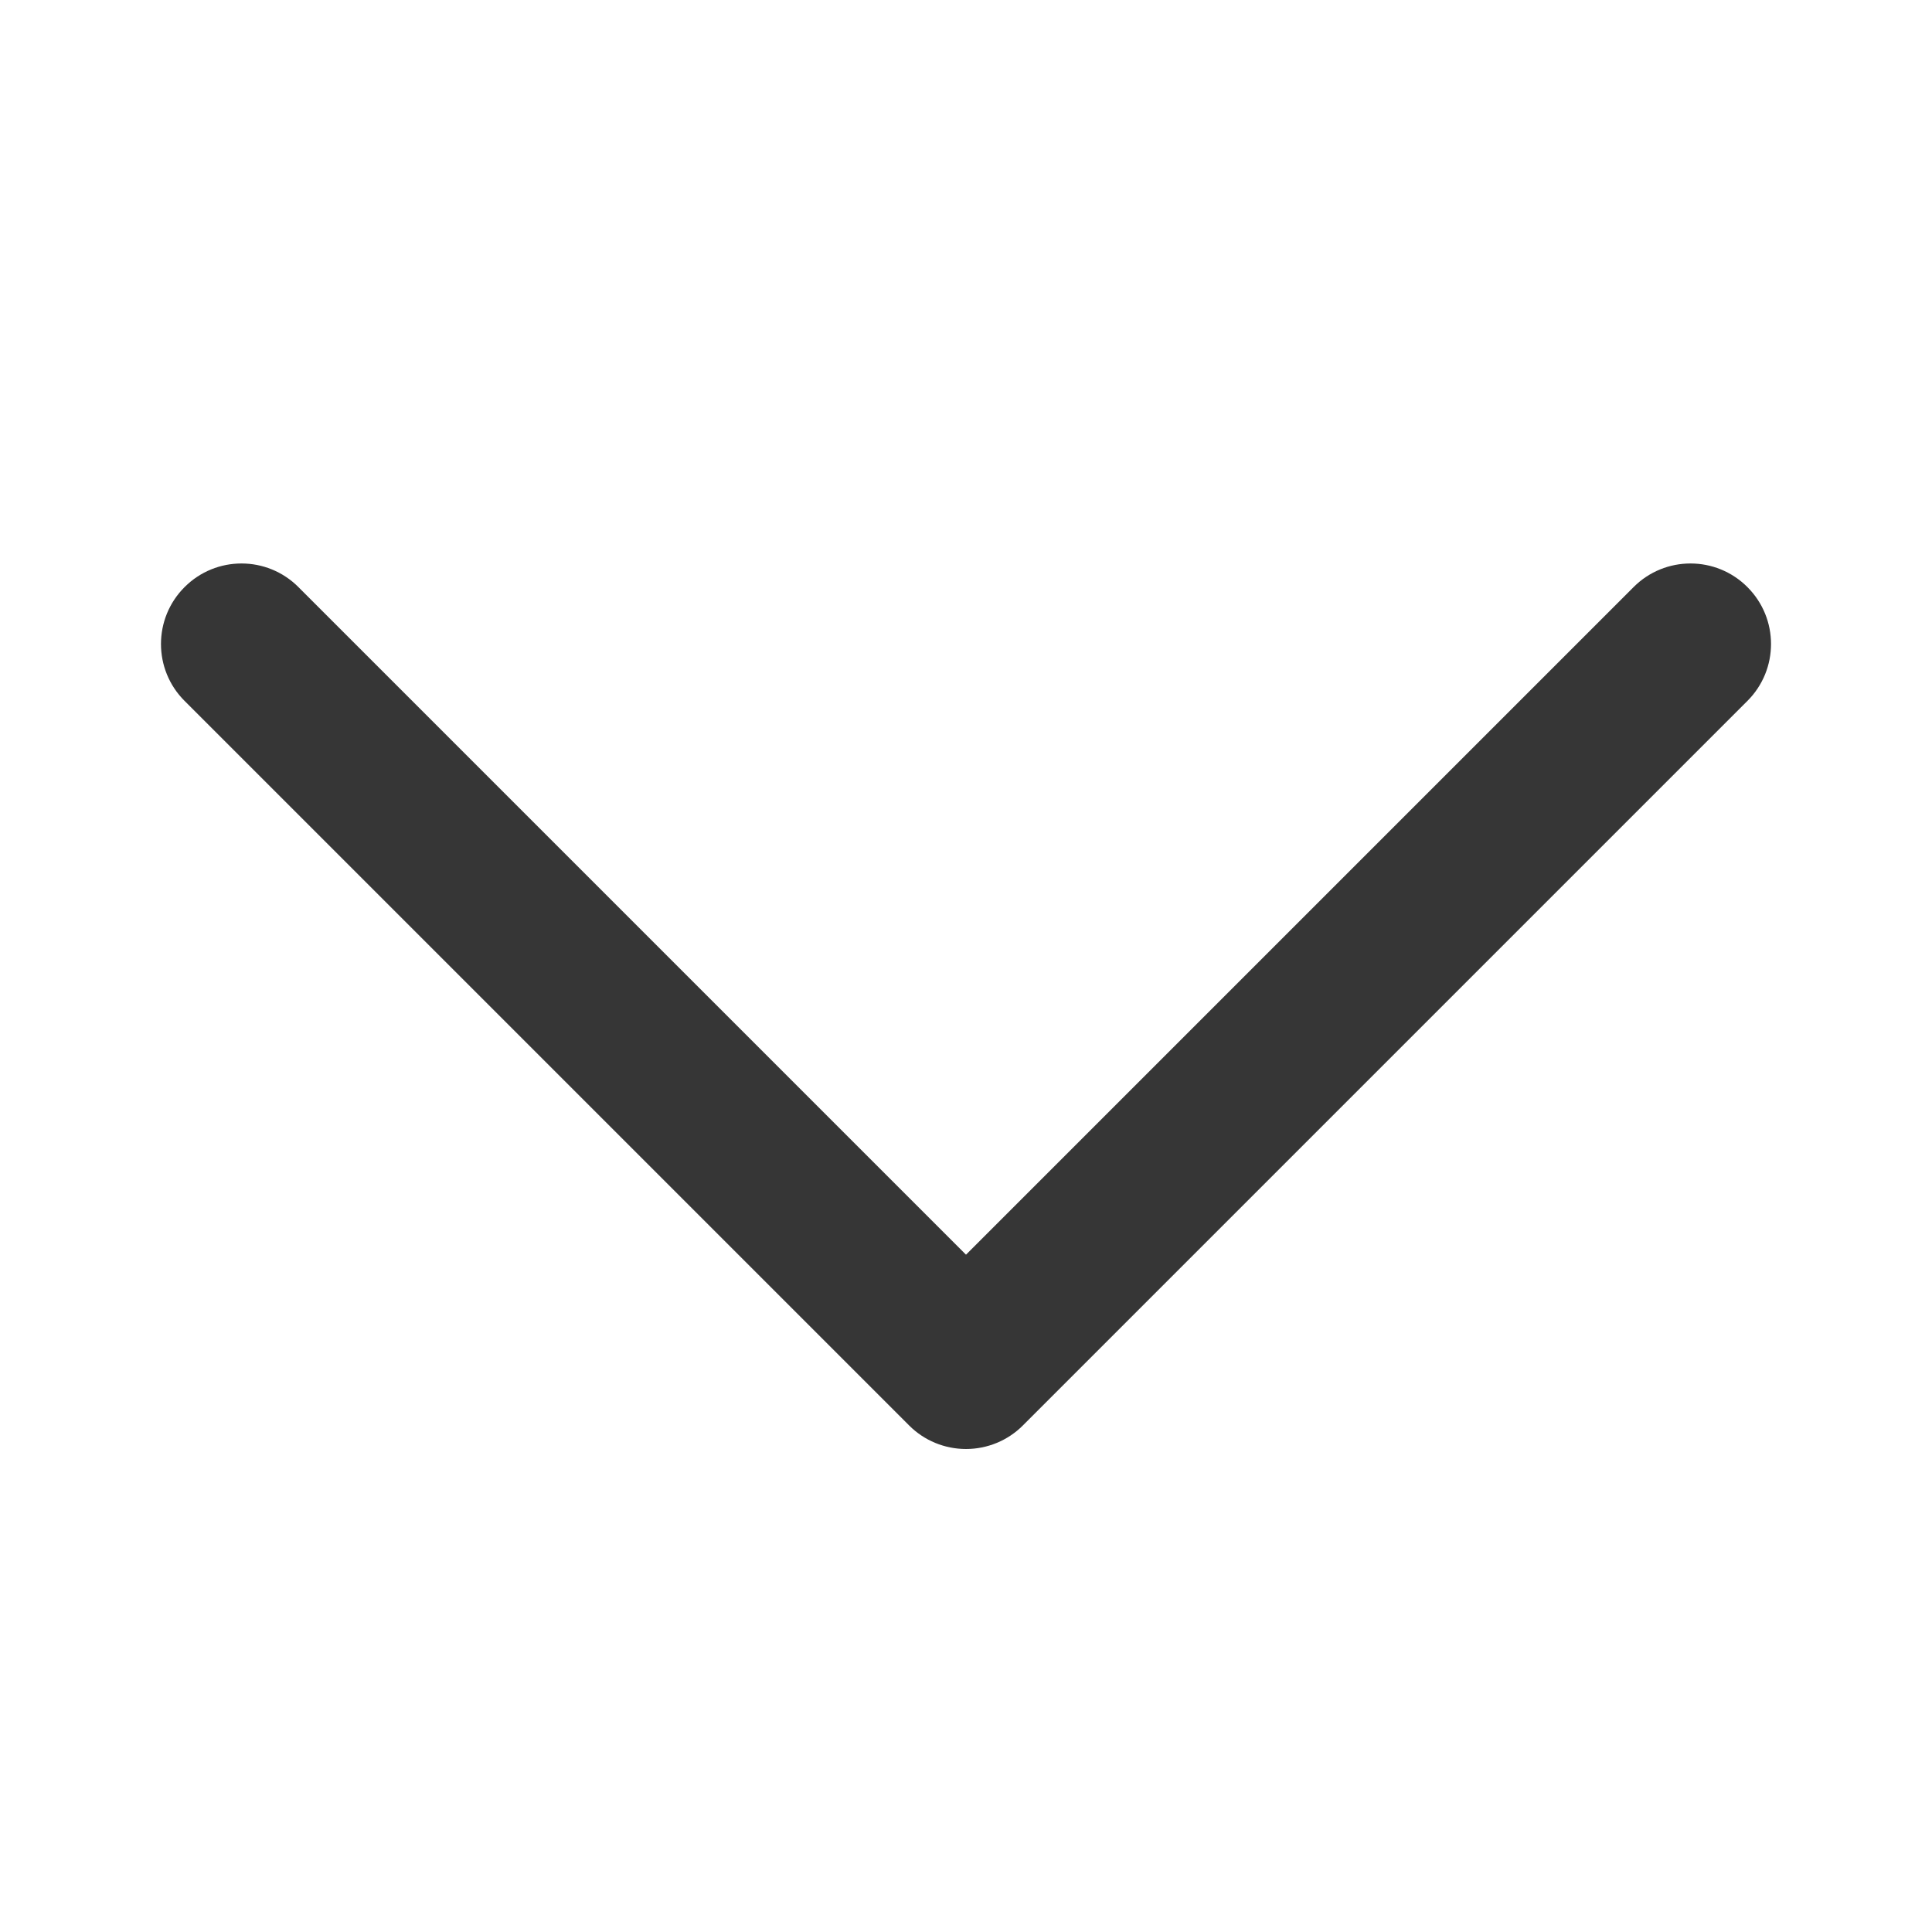
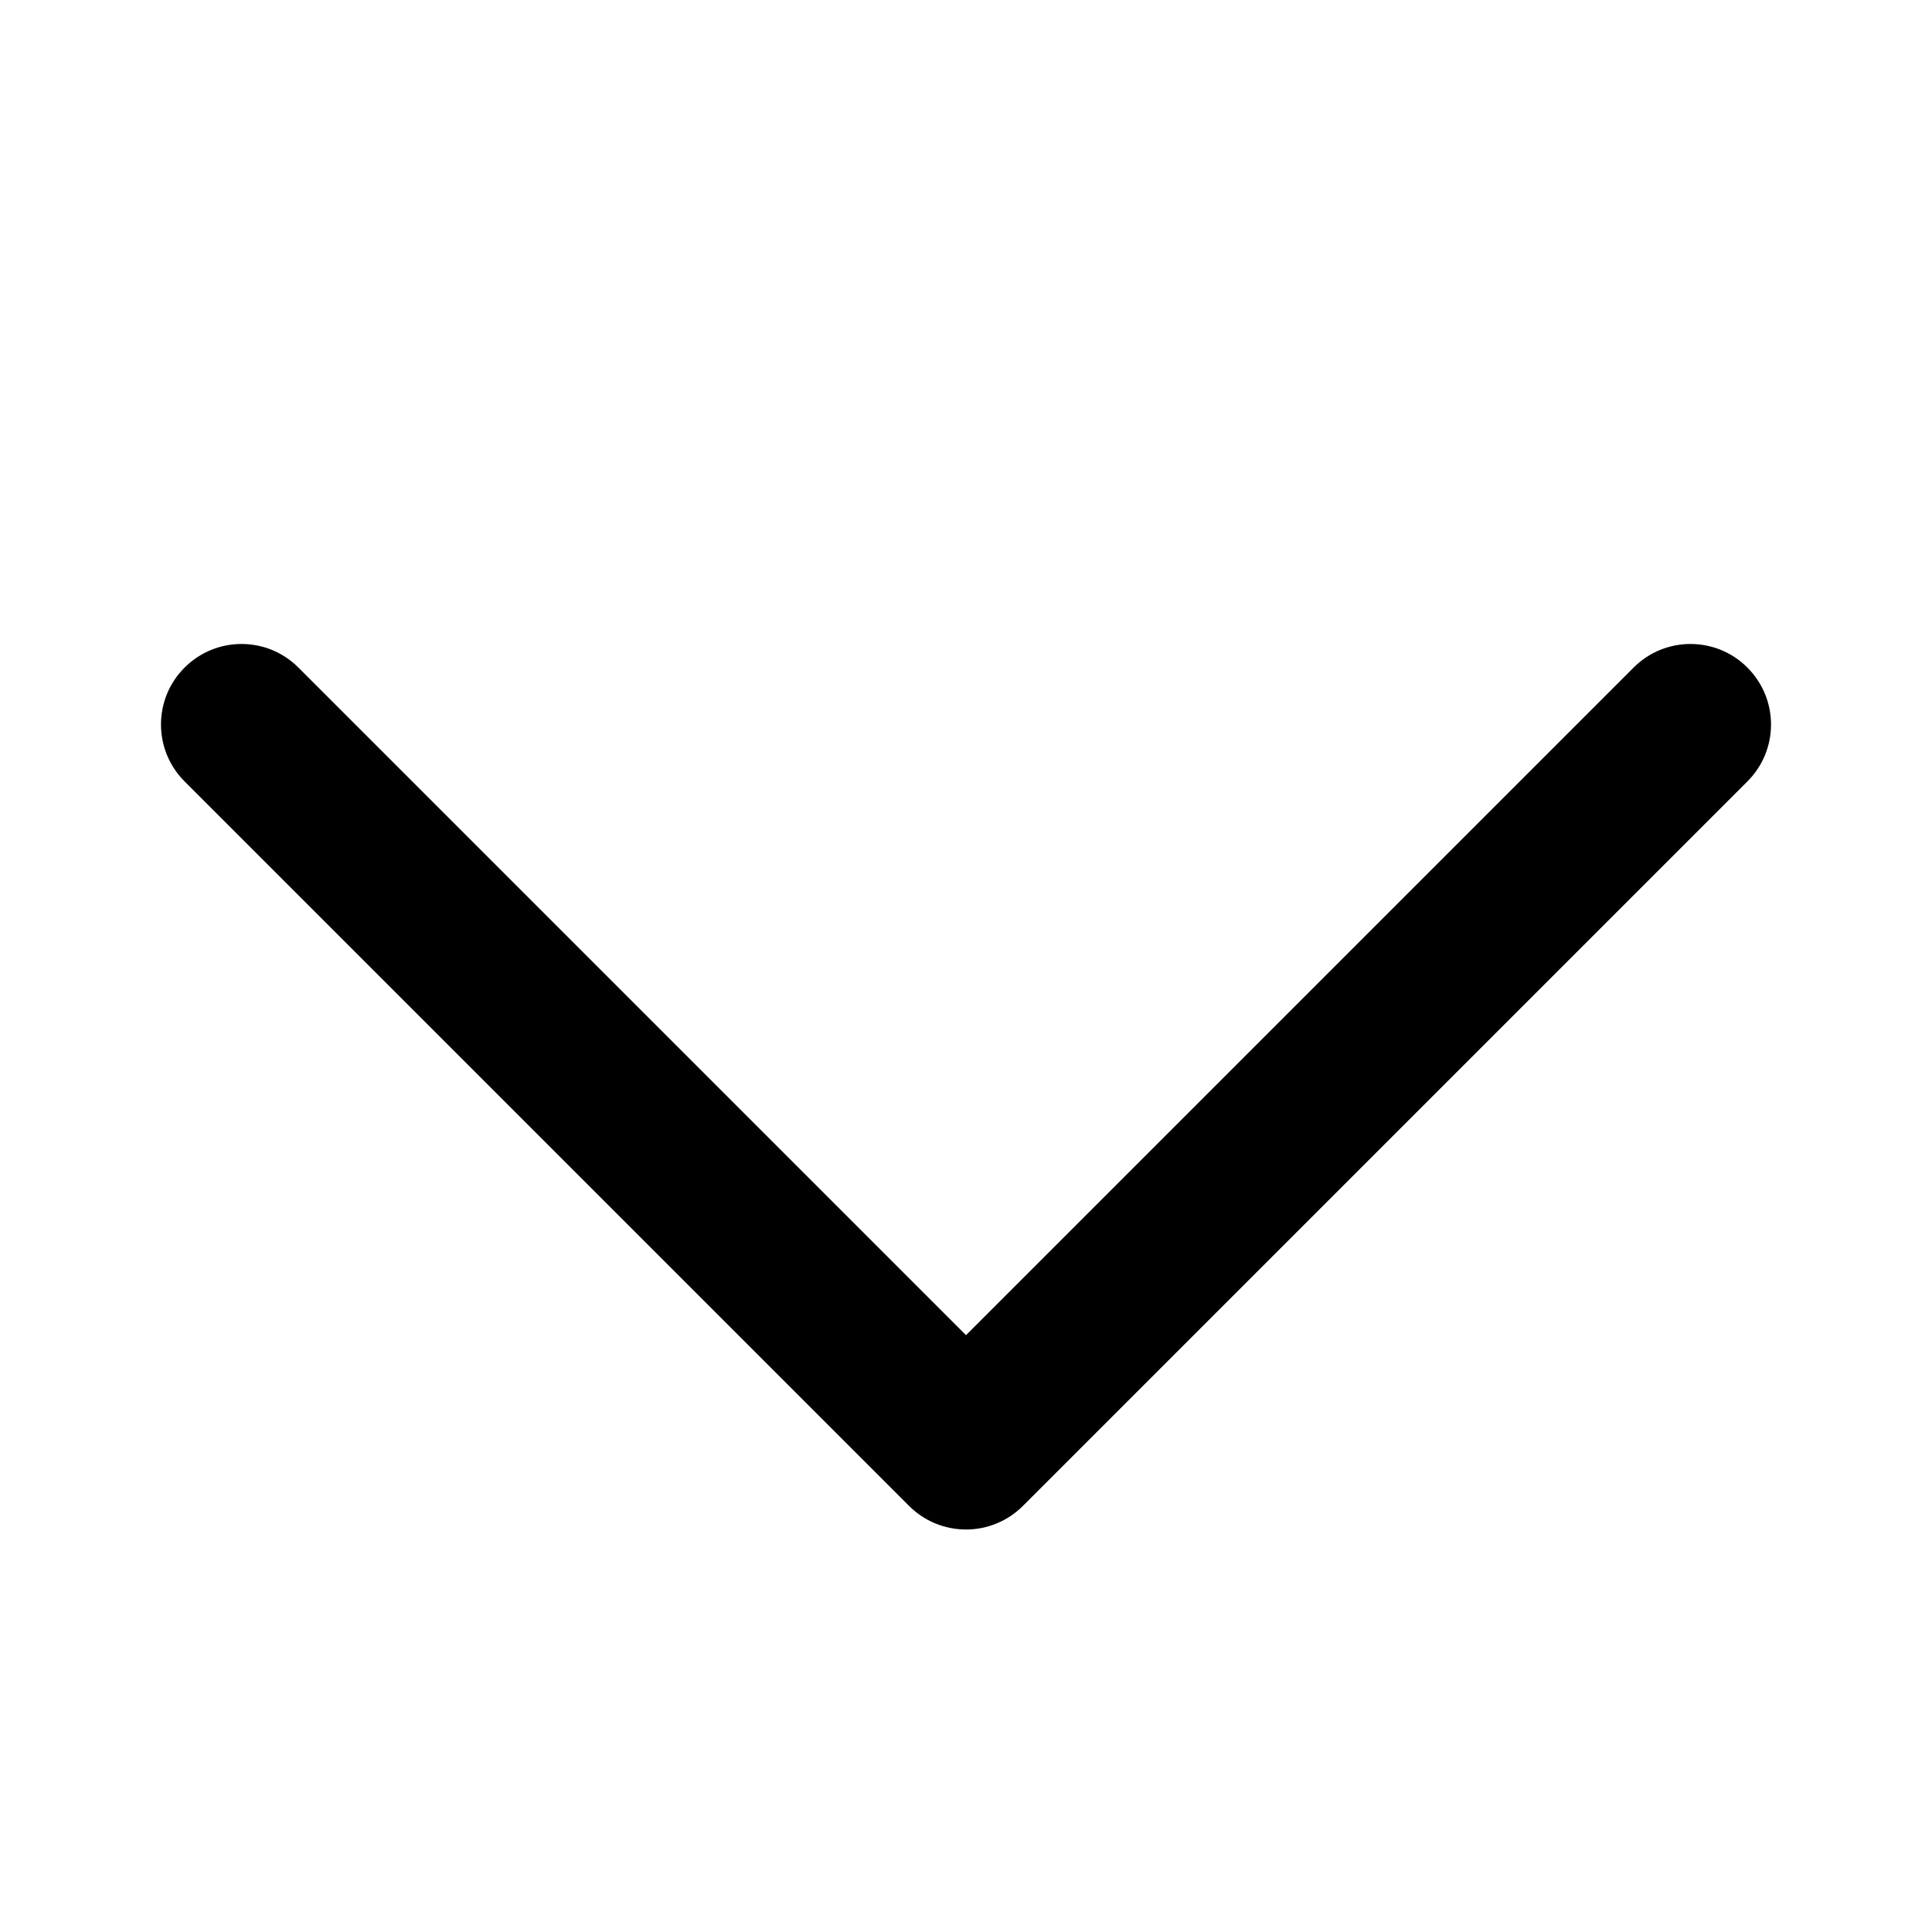
- <svg xmlns="http://www.w3.org/2000/svg" width="24" height="24" viewBox="0 0 24 24" fill="none">
-   <path fill-rule="evenodd" clip-rule="evenodd" d="M2.293 7.293C2.683 6.902 3.317 6.902 3.707 7.293L12 15.586L20.293 7.293C20.683 6.902 21.317 6.902 21.707 7.293C22.098 7.683 22.098 8.317 21.707 8.707L12.707 17.707C12.52 17.895 12.265 18 12 18C11.735 18 11.48 17.895 11.293 17.707L2.293 8.707C1.902 8.317 1.902 7.683 2.293 7.293Z" fill="#363636" />
+ <svg xmlns="http://www.w3.org/2000/svg" width="24" height="24" version="1.1" viewBox="0 0 24 24">
+   <path class="cls-1" d="M2.293,8.293c.391-.391,1.024-.391,1.414,0l8.293,8.293,8.293-8.293c.39-.391,1.024-.391,1.414,0,.391.391.391,1.024,0,1.414l-9,9c-.188.188-.442.293-.707.293s-.52-.105-.707-.293L2.293,9.707c-.391-.391-.391-1.024,0-1.414Z" />
</svg>
